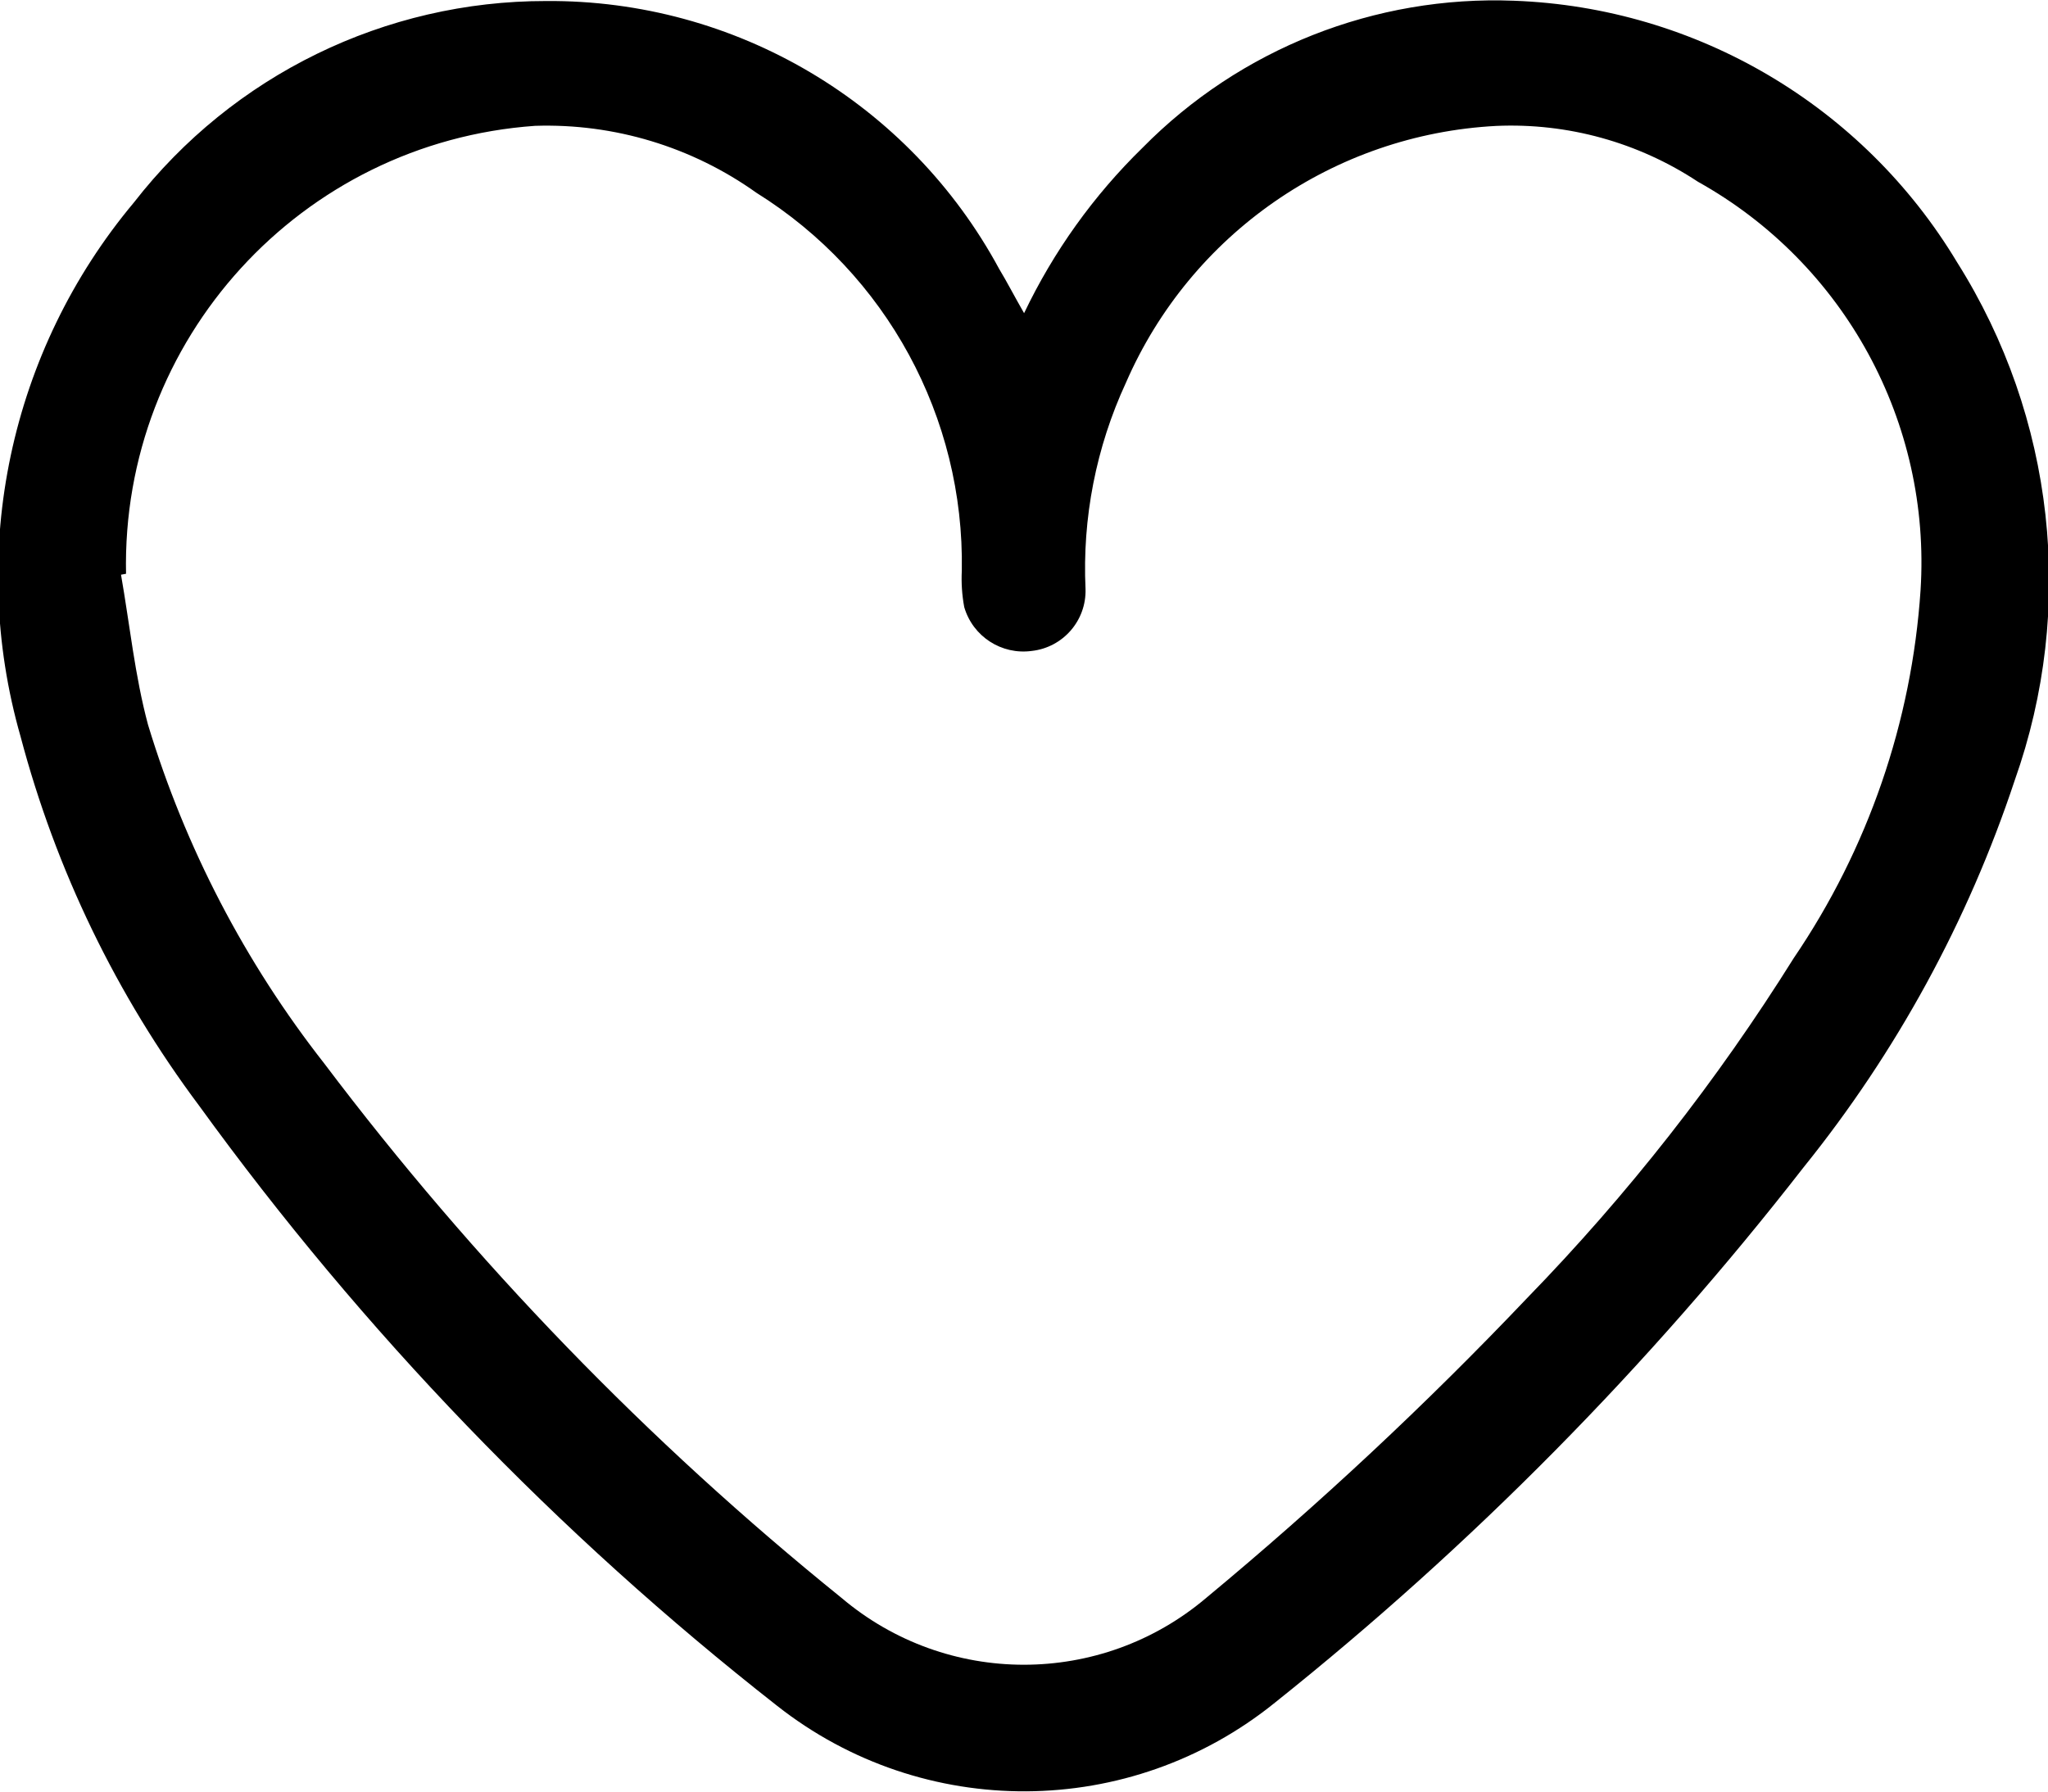
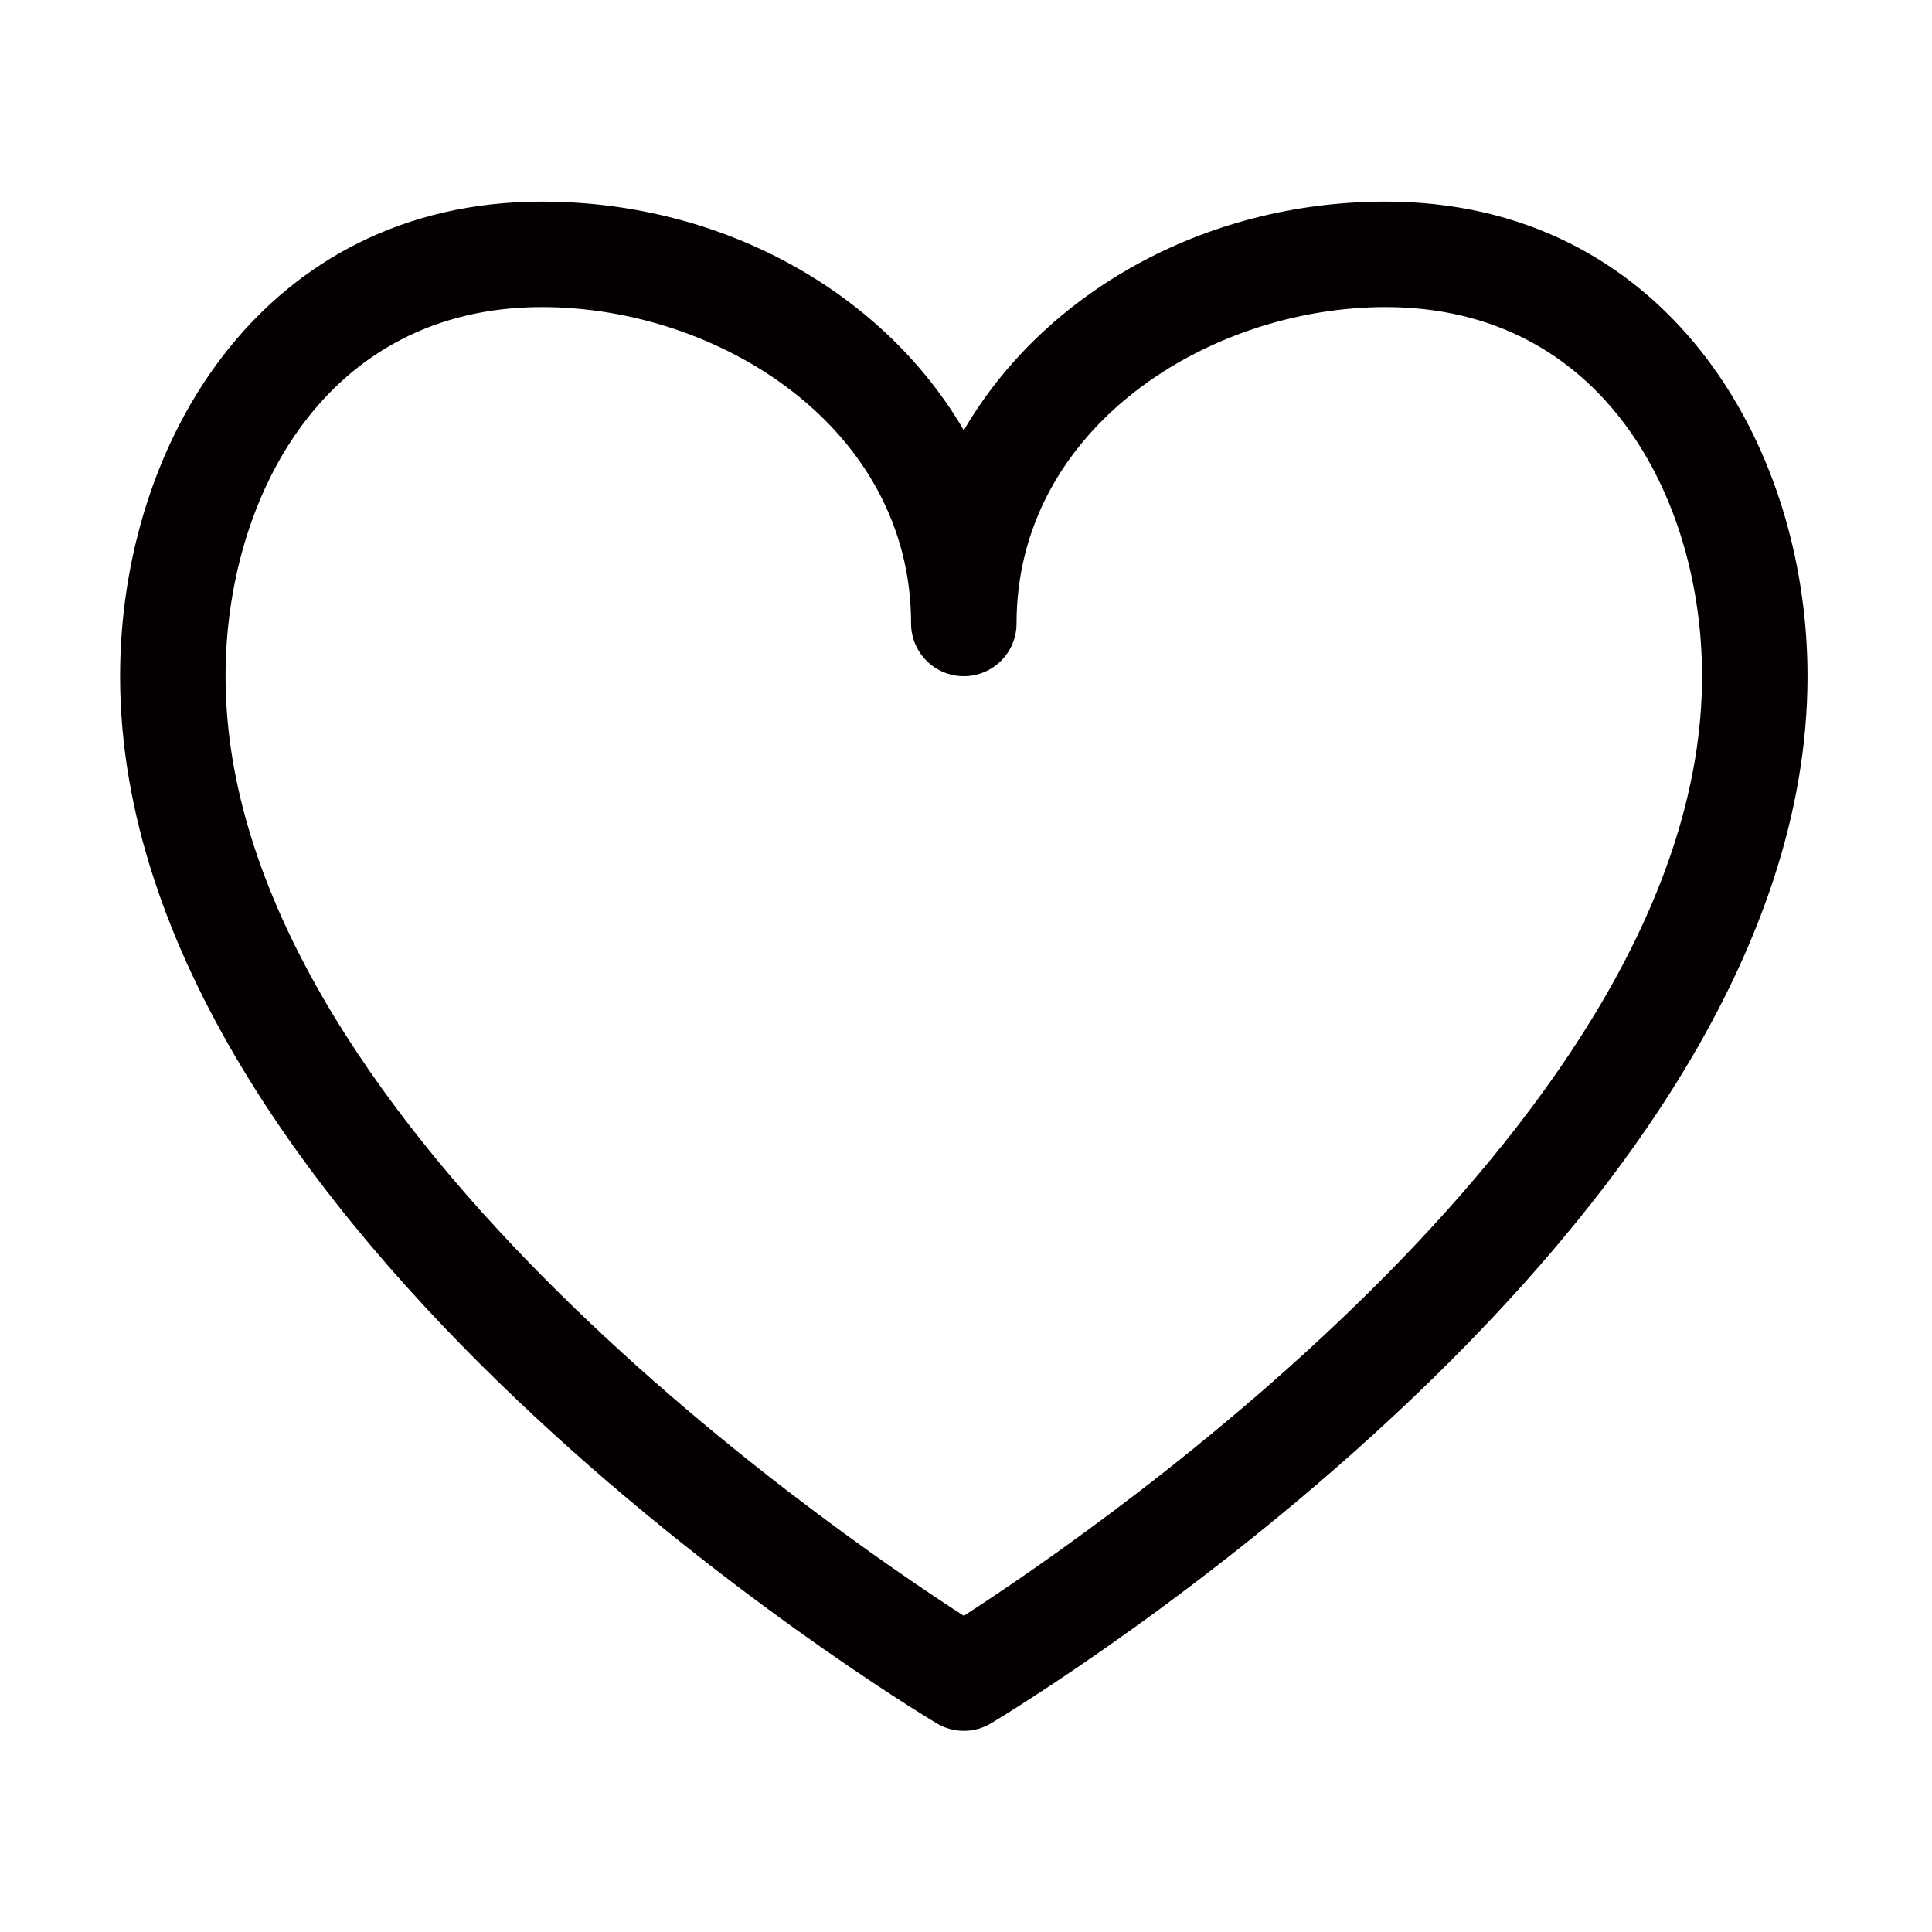
- <svg xmlns="http://www.w3.org/2000/svg" width="22" height="19.247" viewBox="0 0 22 19.247">
-   <g id="Group_1057" data-name="Group 1057" transform="translate(-56.682 -188.218)">
-     <path id="Path_286" data-name="Path 286" d="M67.683,191.583a6.236,6.236,0,0,1,1.273-1.778,5.31,5.31,0,0,1,3.991-1.579,5.8,5.8,0,0,1,4.759,2.811,6.416,6.416,0,0,1,.618,5.567,13.3,13.3,0,0,1-2.268,4.157,34.284,34.284,0,0,1-5.678,5.751,4.288,4.288,0,0,1-5.351.032,32.158,32.158,0,0,1-6.207-6.447,11.556,11.556,0,0,1-1.917-3.965,6.258,6.258,0,0,1,1.218-5.739,5.6,5.6,0,0,1,4.429-2.164,5.485,5.485,0,0,1,4.865,2.878C67.5,191.248,67.578,191.4,67.683,191.583Zm-9.647,2.8-.054.01c.094.538.149,1.087.29,1.612a11.132,11.132,0,0,0,1.892,3.638,32.66,32.66,0,0,0,5.558,5.744,3.03,3.03,0,0,0,3.917,0,39.9,39.9,0,0,0,3.446-3.22,21.854,21.854,0,0,0,2.866-3.655,7.972,7.972,0,0,0,1.362-3.953,4.683,4.683,0,0,0-2.391-4.388,3.64,3.64,0,0,0-2.168-.6,4.6,4.6,0,0,0-3.977,2.759,4.755,4.755,0,0,0-.434,2.218.65.65,0,0,1-.577.664.662.662,0,0,1-.726-.471,1.675,1.675,0,0,1-.026-.392,4.689,4.689,0,0,0-2.207-4.06,3.879,3.879,0,0,0-2.377-.719A4.728,4.728,0,0,0,58.036,194.388Z" transform="translate(0 0)" />
-   </g>
+ <svg xmlns="http://www.w3.org/2000/svg" class="svg-icon" style="width: 1em; height: 1em;vertical-align: middle;fill: currentColor;overflow: hidden;" viewBox="0 0 1024 1024" version="1.1">
+   <path d="M734.433 106.861c-97.225 0-181.725 49.294-223.596 121.214-41.841-71.92-126.371-121.214-223.594-121.214-146.788 0-223.594 126.536-223.594 251.543 0 291.964 415.147 544.397 432.806 555a28.073 28.073 0 0 0 14.384 3.987 27.951 27.951 0 0 0 14.387-3.987c17.688-10.603 432.801-263.035 432.801-555-0.002-125.007-76.806-251.543-223.594-251.543m-223.596 749.554c-72.249-46.614-391.289-265.684-391.289-498.011 0-94.22 52.487-195.645 167.695-195.645 94.112 0 195.647 64.112 195.647 167.695 0 15.434 12.526 27.949 27.947 27.949 15.448 0 27.949-12.513 27.949-27.949 0-103.581 101.56-167.695 195.645-167.695 115.233 0 167.695 101.425 167.695 195.645 0.005 232.056-319.094 451.365-391.289 498.011" fill="#040000" />
</svg>
